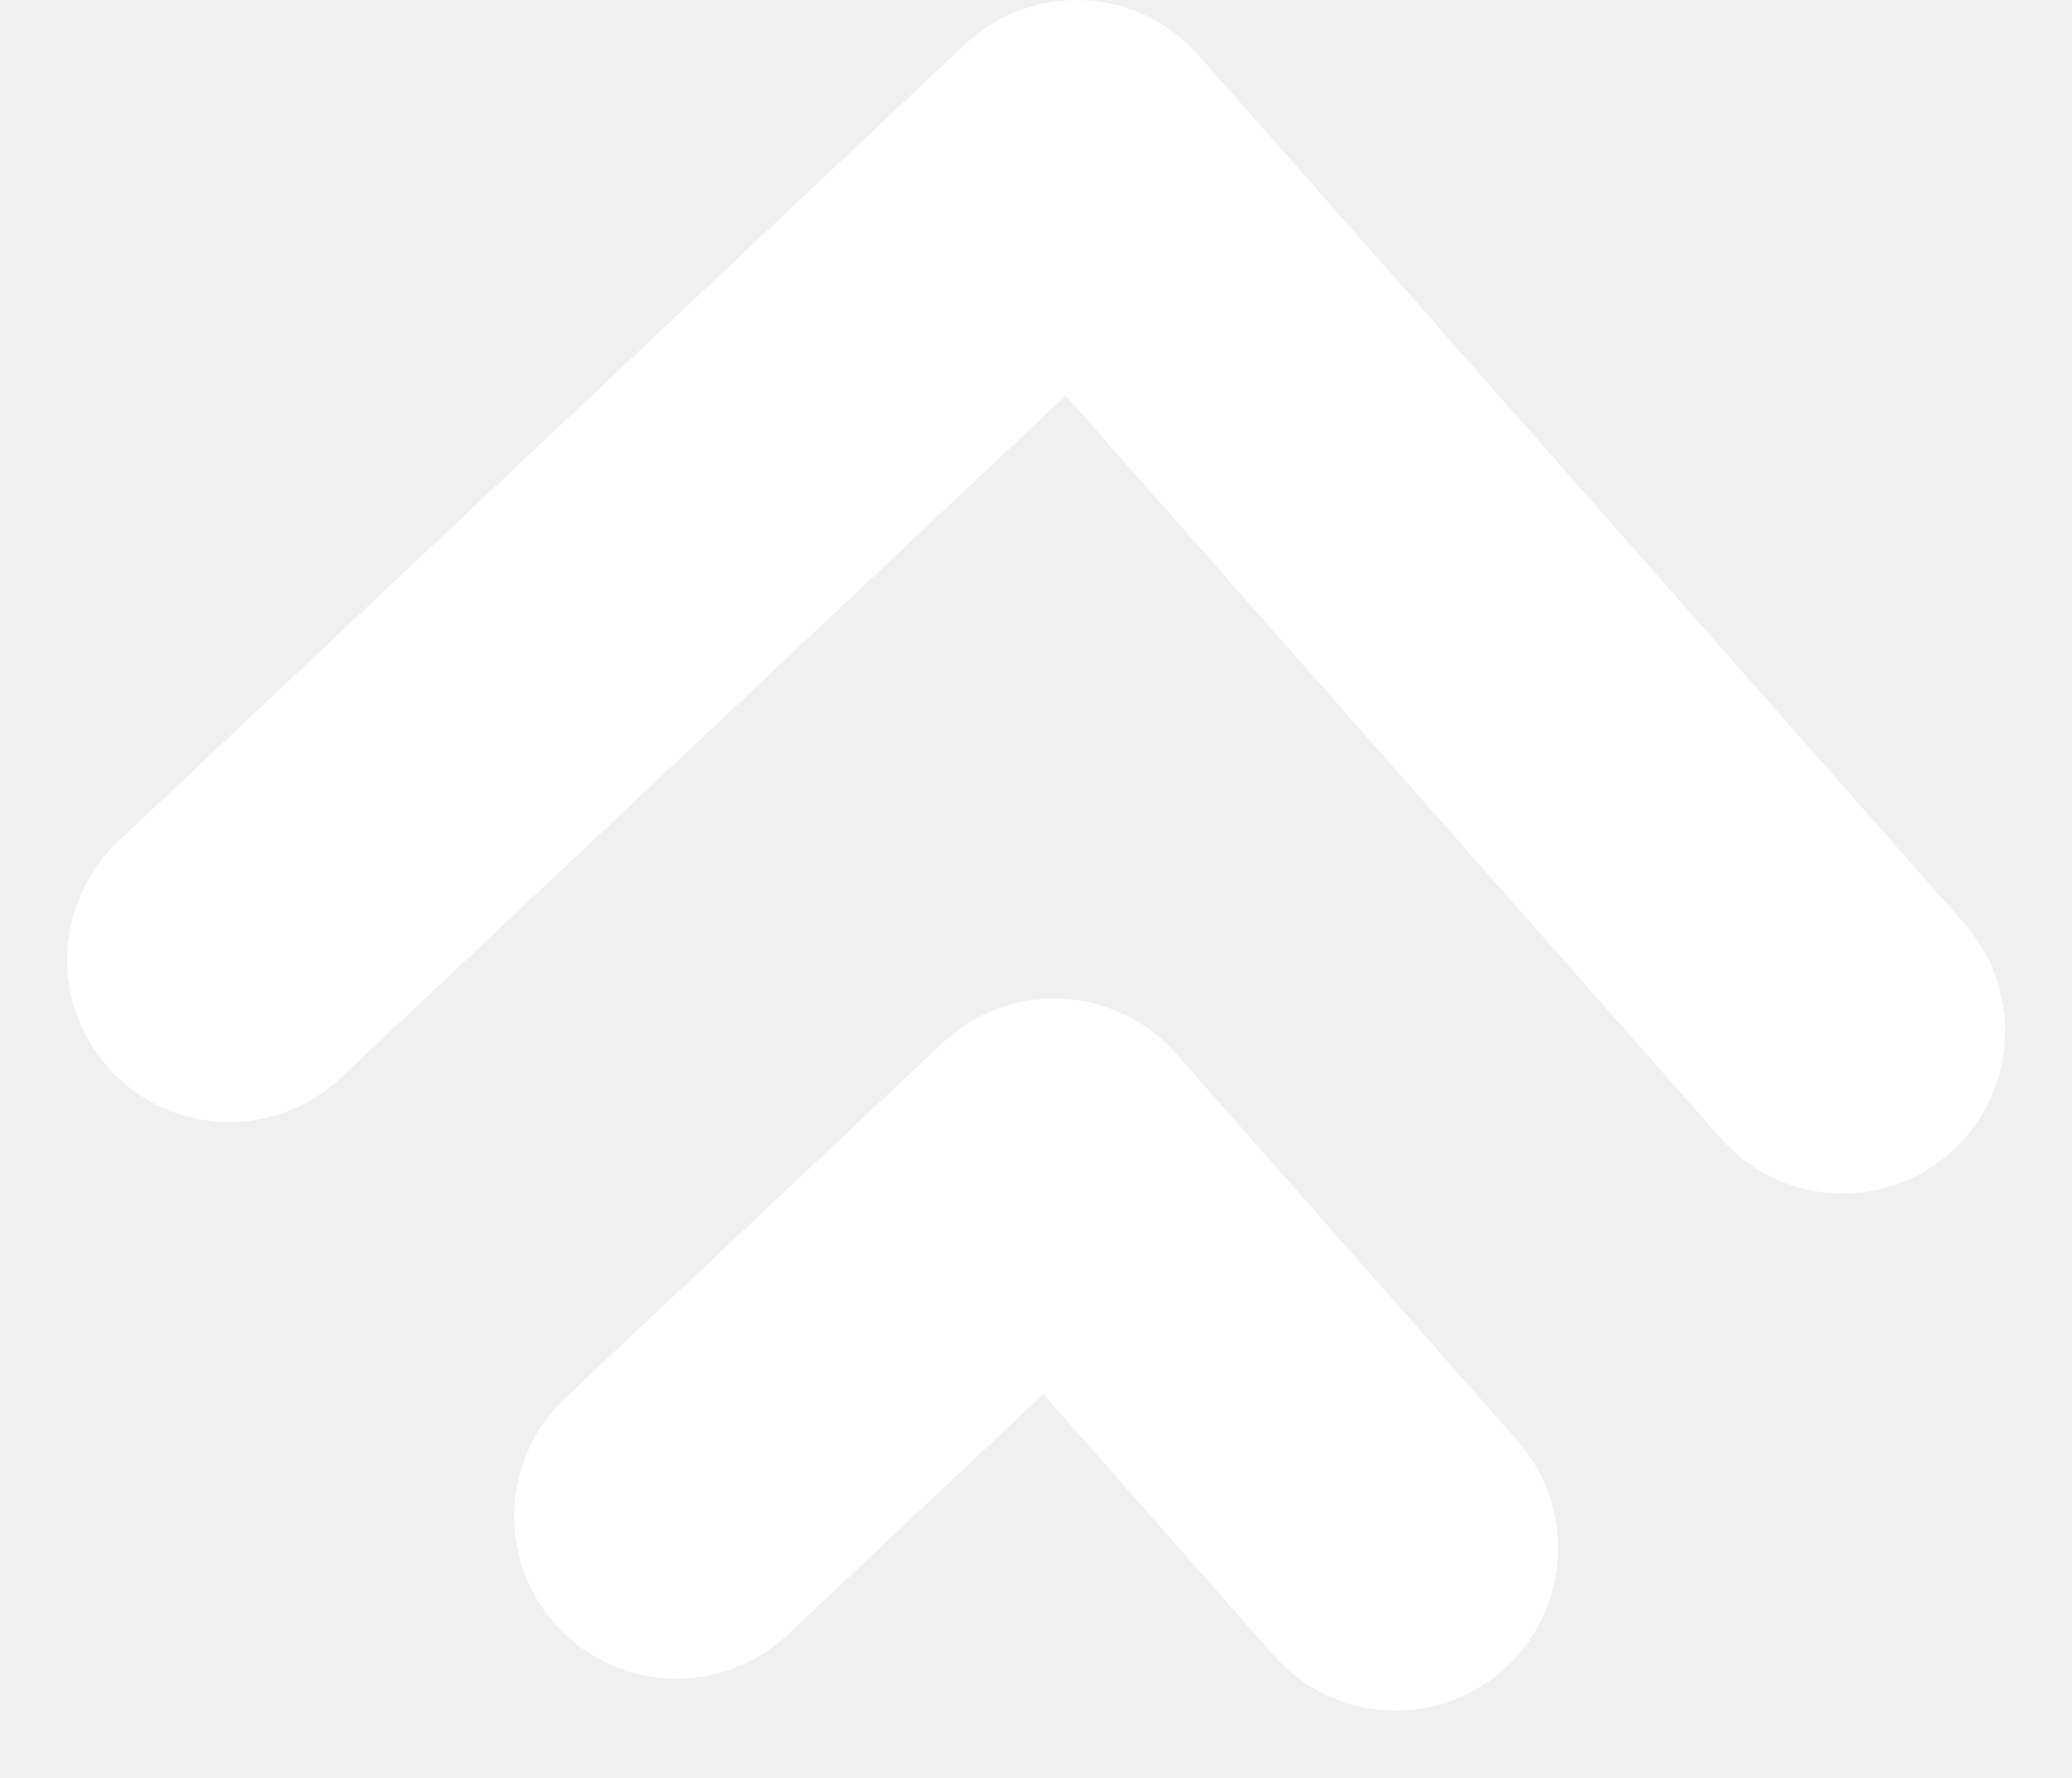
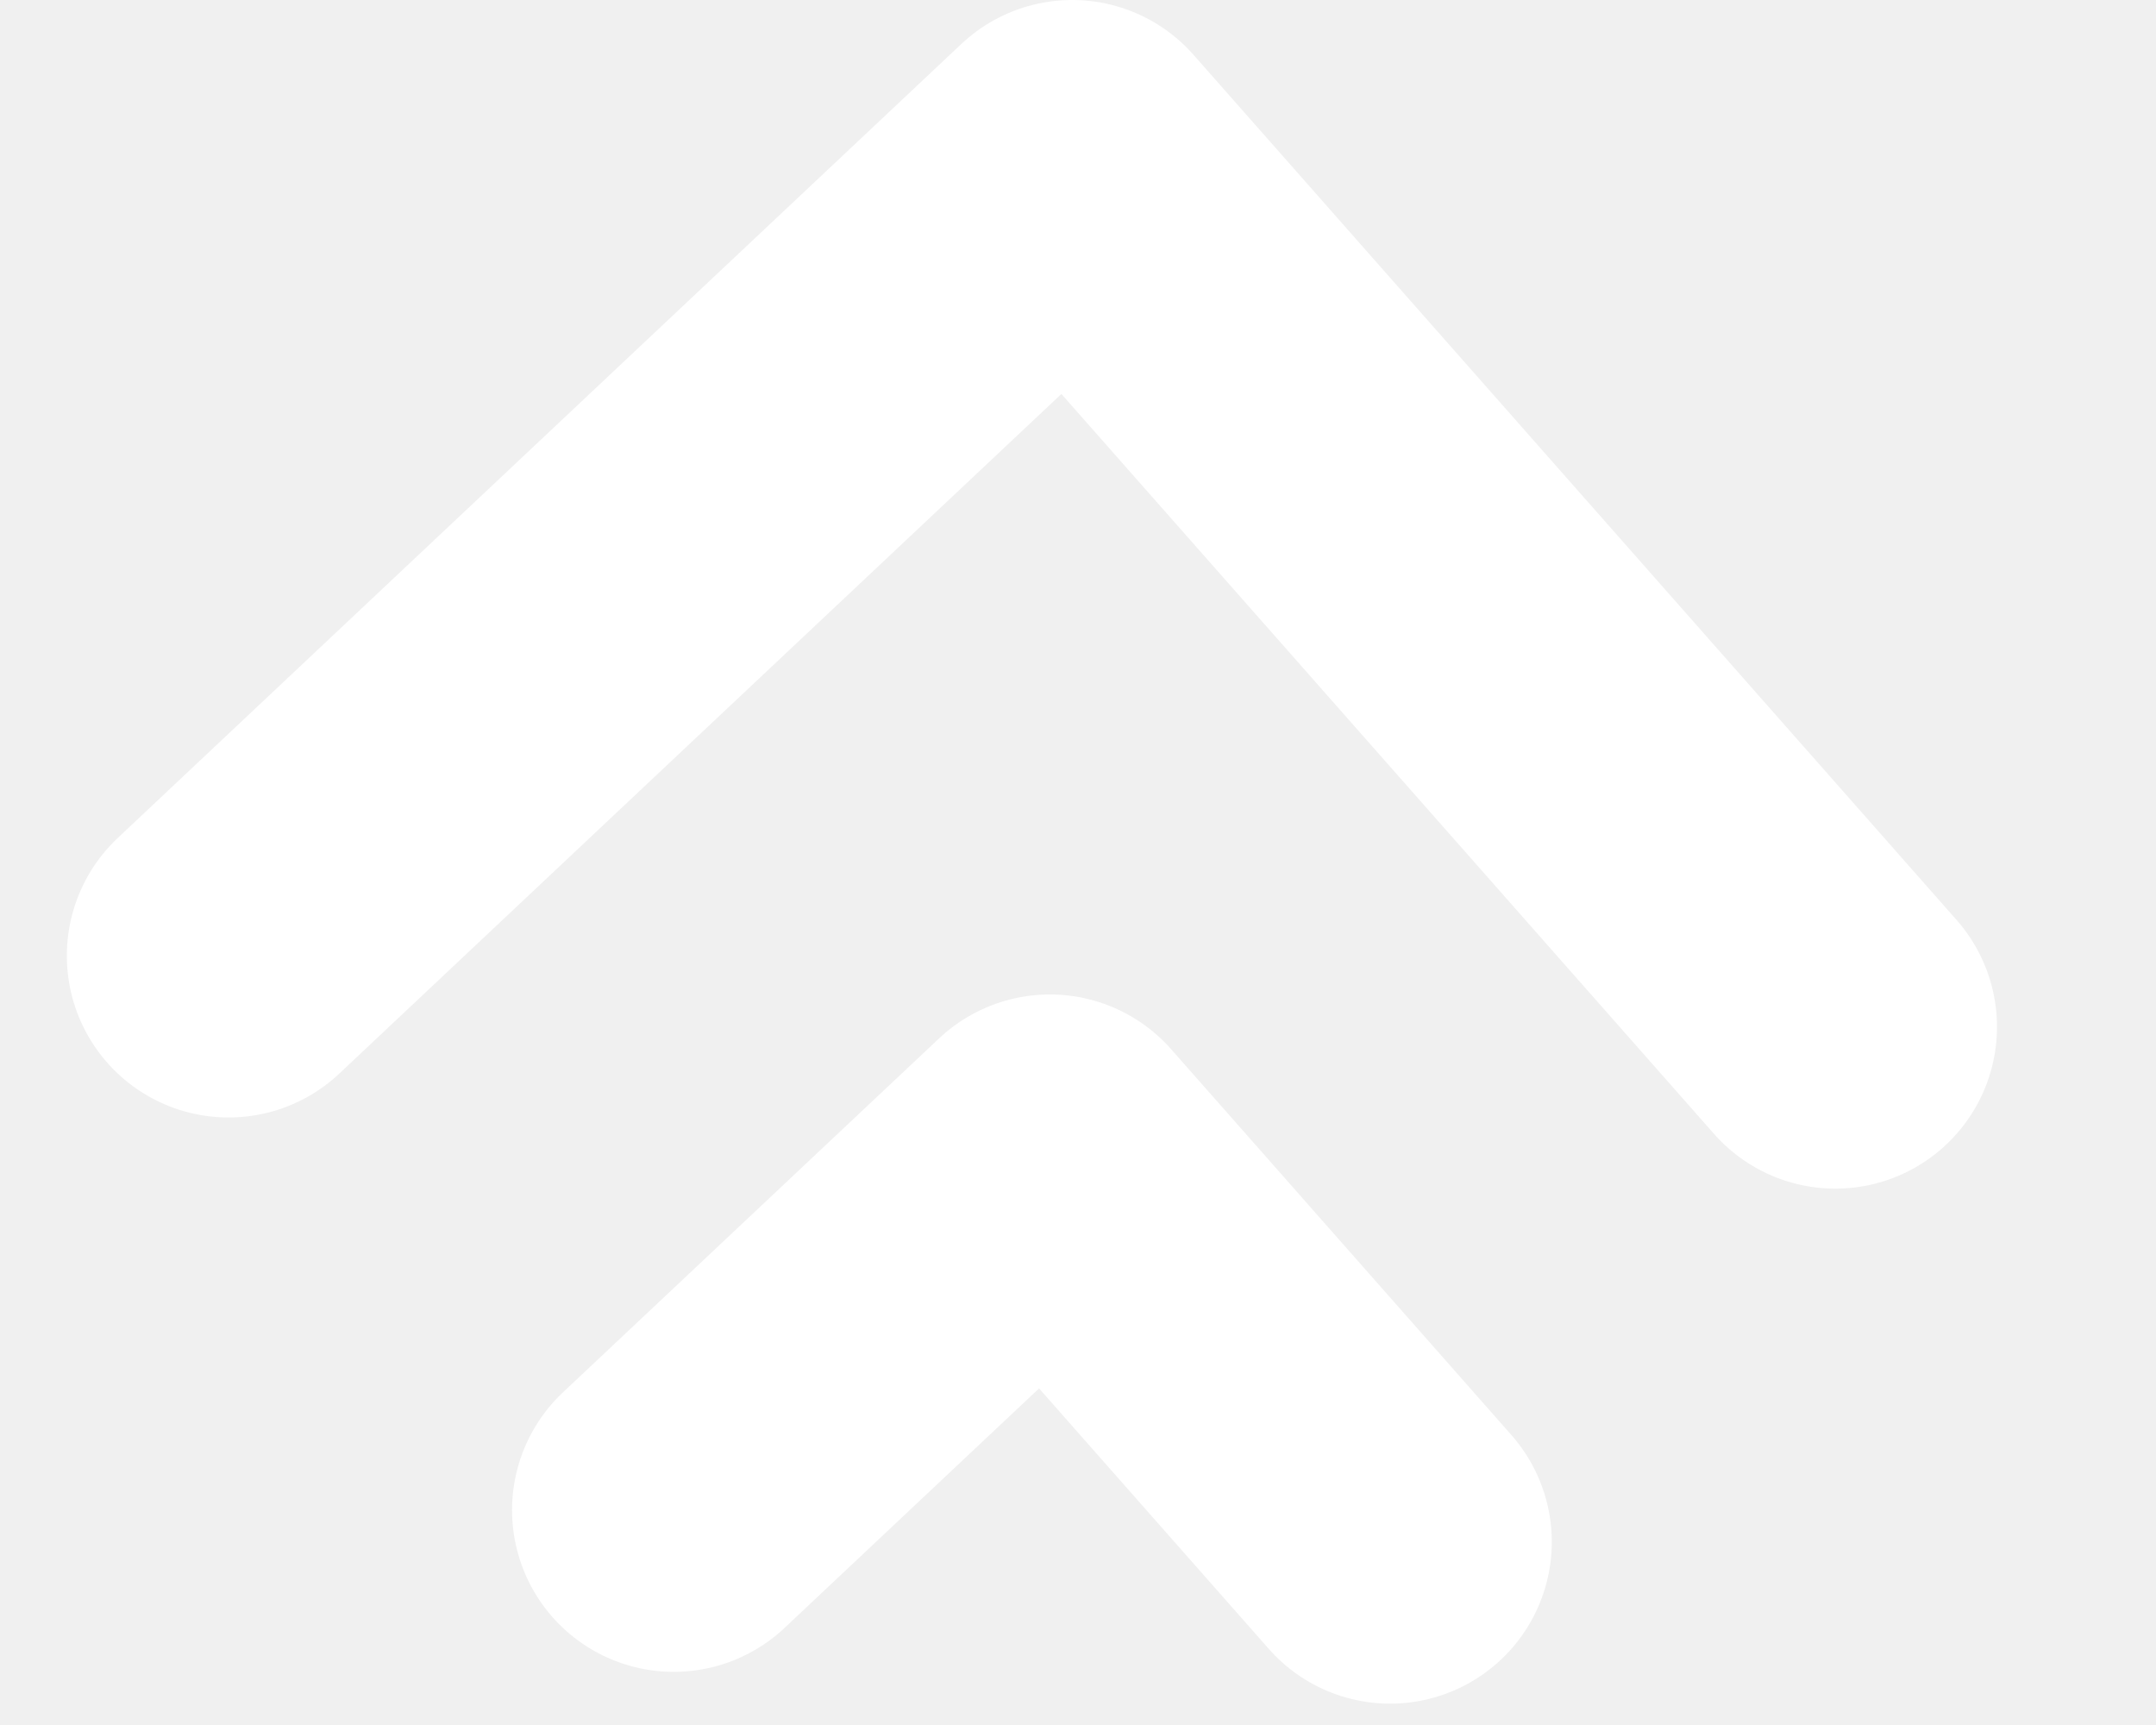
- <svg xmlns="http://www.w3.org/2000/svg" width="19.143" height="16.419" viewBox="0 0 19.143 16.419">
+ <svg xmlns="http://www.w3.org/2000/svg" width="20" height="16" viewBox="0 0 20 16">
  <g id="Group_300" data-name="Group 300" transform="translate(-1093.891 -821.371)">
    <g id="Group_296" data-name="Group 296" transform="translate(1107.011 816.871)">
      <path id="Path_971" data-name="Path 971" d="M1854,826.133l7.826-7.365,7.079,8.025" transform="translate(-1865 -812.768)" fill="none" stroke="#fff" stroke-linecap="round" stroke-linejoin="round" stroke-width="3" />
      <path id="Path_977" data-name="Path 977" d="M1854,822.051l3.489-3.283,3.156,3.578" transform="translate(-1860.87 -803.544)" fill="none" stroke="#fff" stroke-linecap="round" stroke-linejoin="round" stroke-width="3" />
    </g>
  </g>
</svg>
